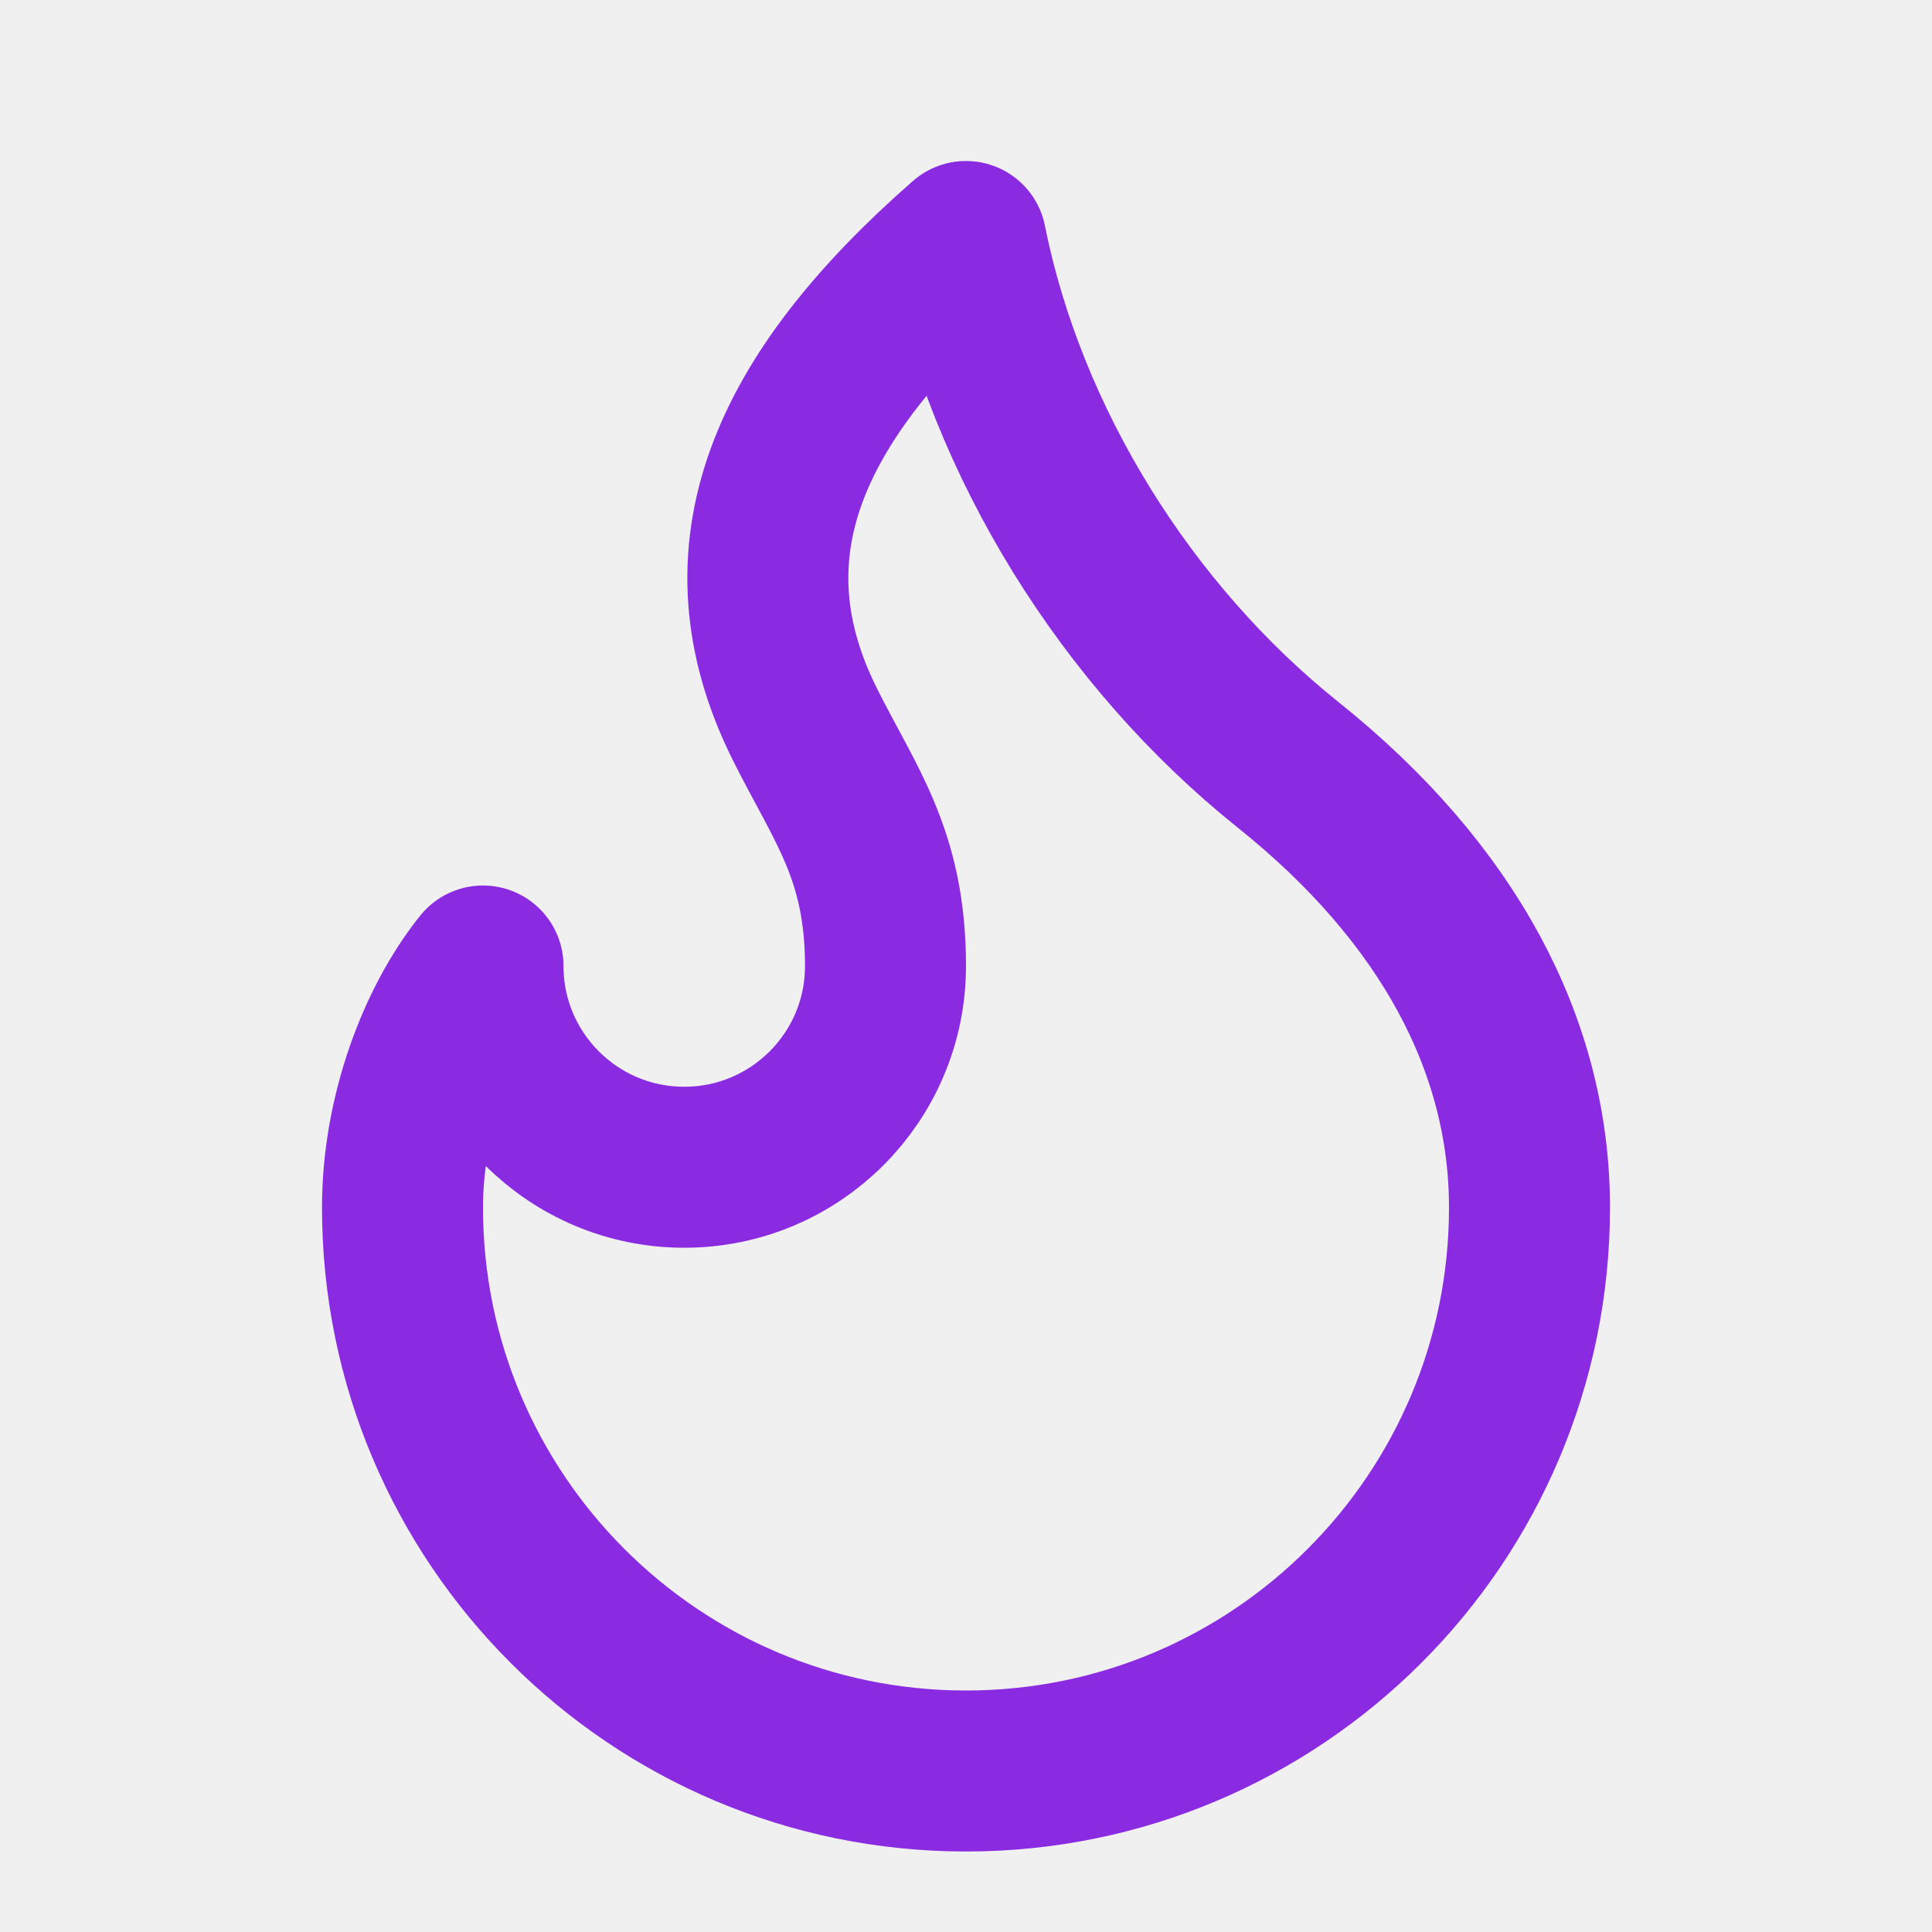
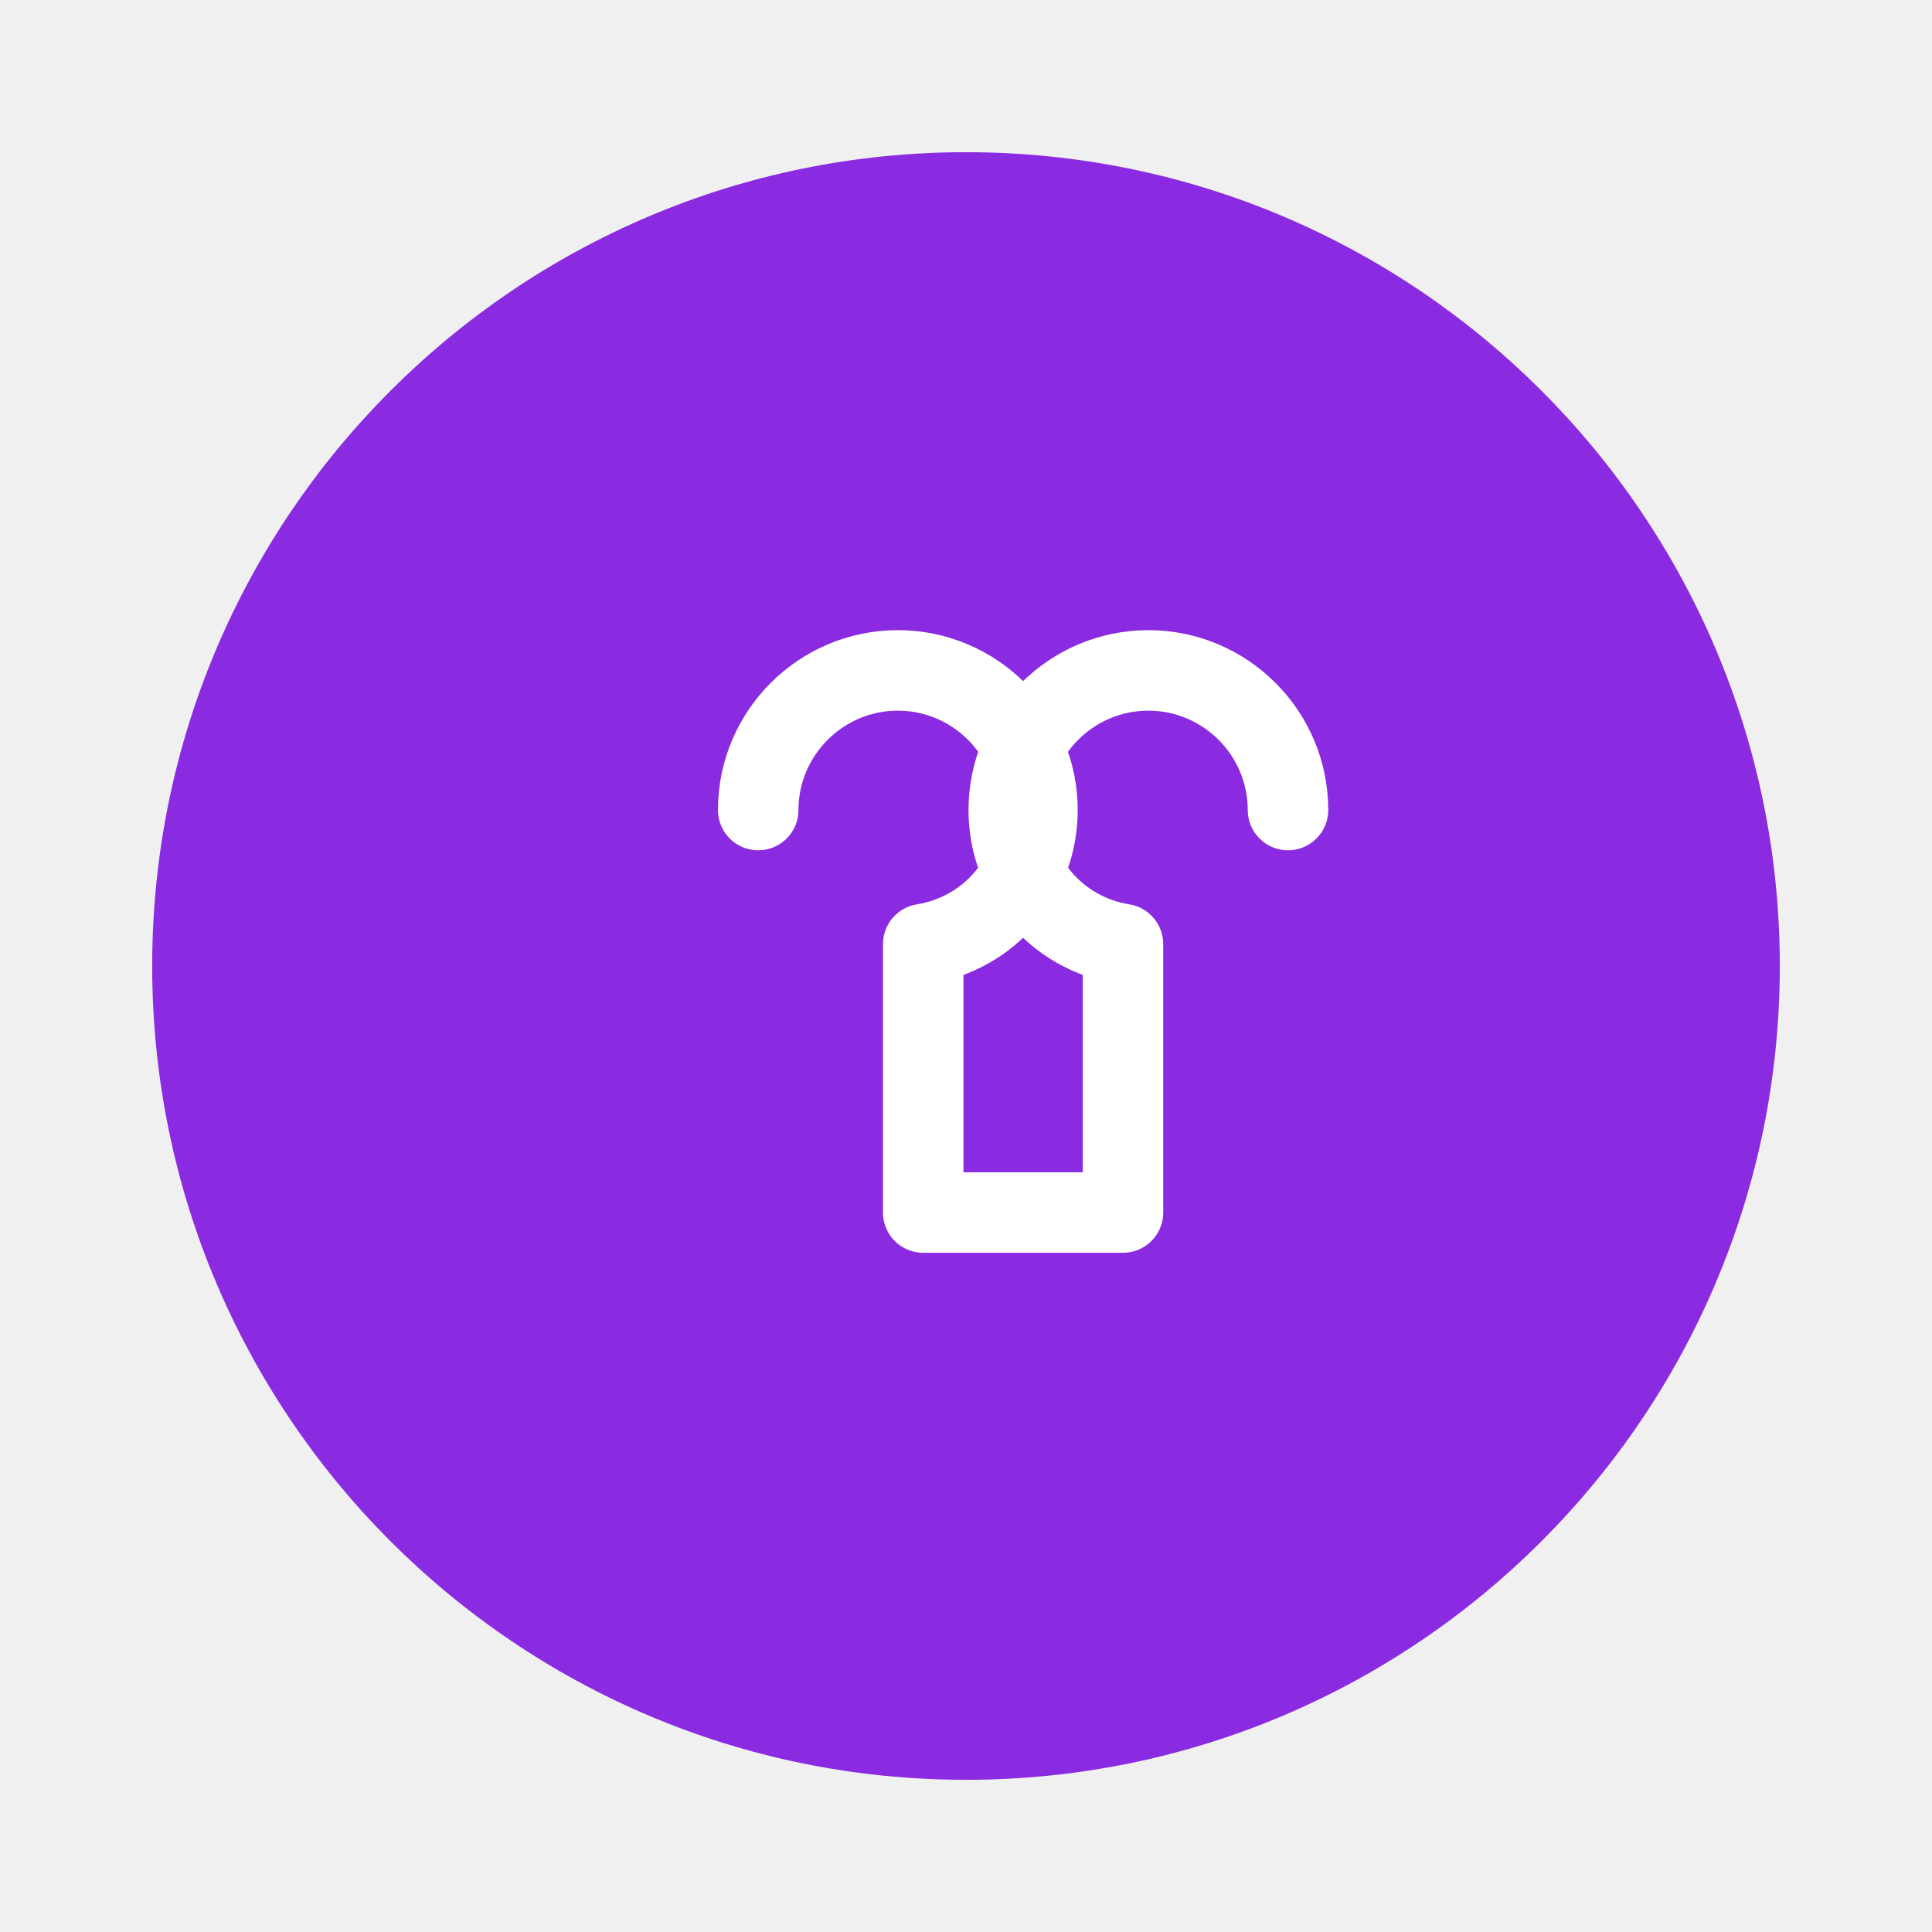
- <svg xmlns="http://www.w3.org/2000/svg" width="24" height="24" viewBox="0 0 24 24" fill="none" stroke="#8A2BE2" stroke-width="2" stroke-linecap="round" stroke-linejoin="round" class="lucide lucide-flame">
-   <path d="M8.5 14.5A2.5 2.5 0 0 0 11 12c0-1.38-.5-2-1-3-1.072-2.143-.224-4.054 2-6 .5 2.5 2 4.9 4 6.5 2 1.6 3 3.5 3 5.5a7 7 0 1 1-14 0c0-1.153.433-2.294 1-3a2.5 2.5 0 0 0 2.5 2.5z" />
+ <svg xmlns="http://www.w3.org/2000/svg" width="512" height="512" viewBox="0 0 512 512" fill="none">
+   <path d="M256 41.333C137.493 41.333 41.333 137.493 41.333 256C41.333 374.507 137.493 470.667 256 470.667C374.507 470.667 470.667 374.507 470.667 256C470.667 137.493 374.507 41.333 256 41.333Z" fill="#8A2BE2" stroke="#8A2BE2" stroke-width="2" stroke-linecap="round" stroke-linejoin="round" />
+   <path d="M341.333 214.667C341.333 194.28 324.72 177.667 304.333 177.667C283.947 177.667 267.333 194.28 267.333 214.667C267.333 232.533 280.053 247.347 297.6 250.2V321.333H244.667V250.2C262.213 247.347 274.933 232.533 274.933 214.667C274.933 194.28 258.32 177.667 237.933 177.667C217.547 177.667 200.933 194.28 200.933 214.667" stroke="white" stroke-width="21.333" stroke-linecap="round" stroke-linejoin="round" />
</svg>
